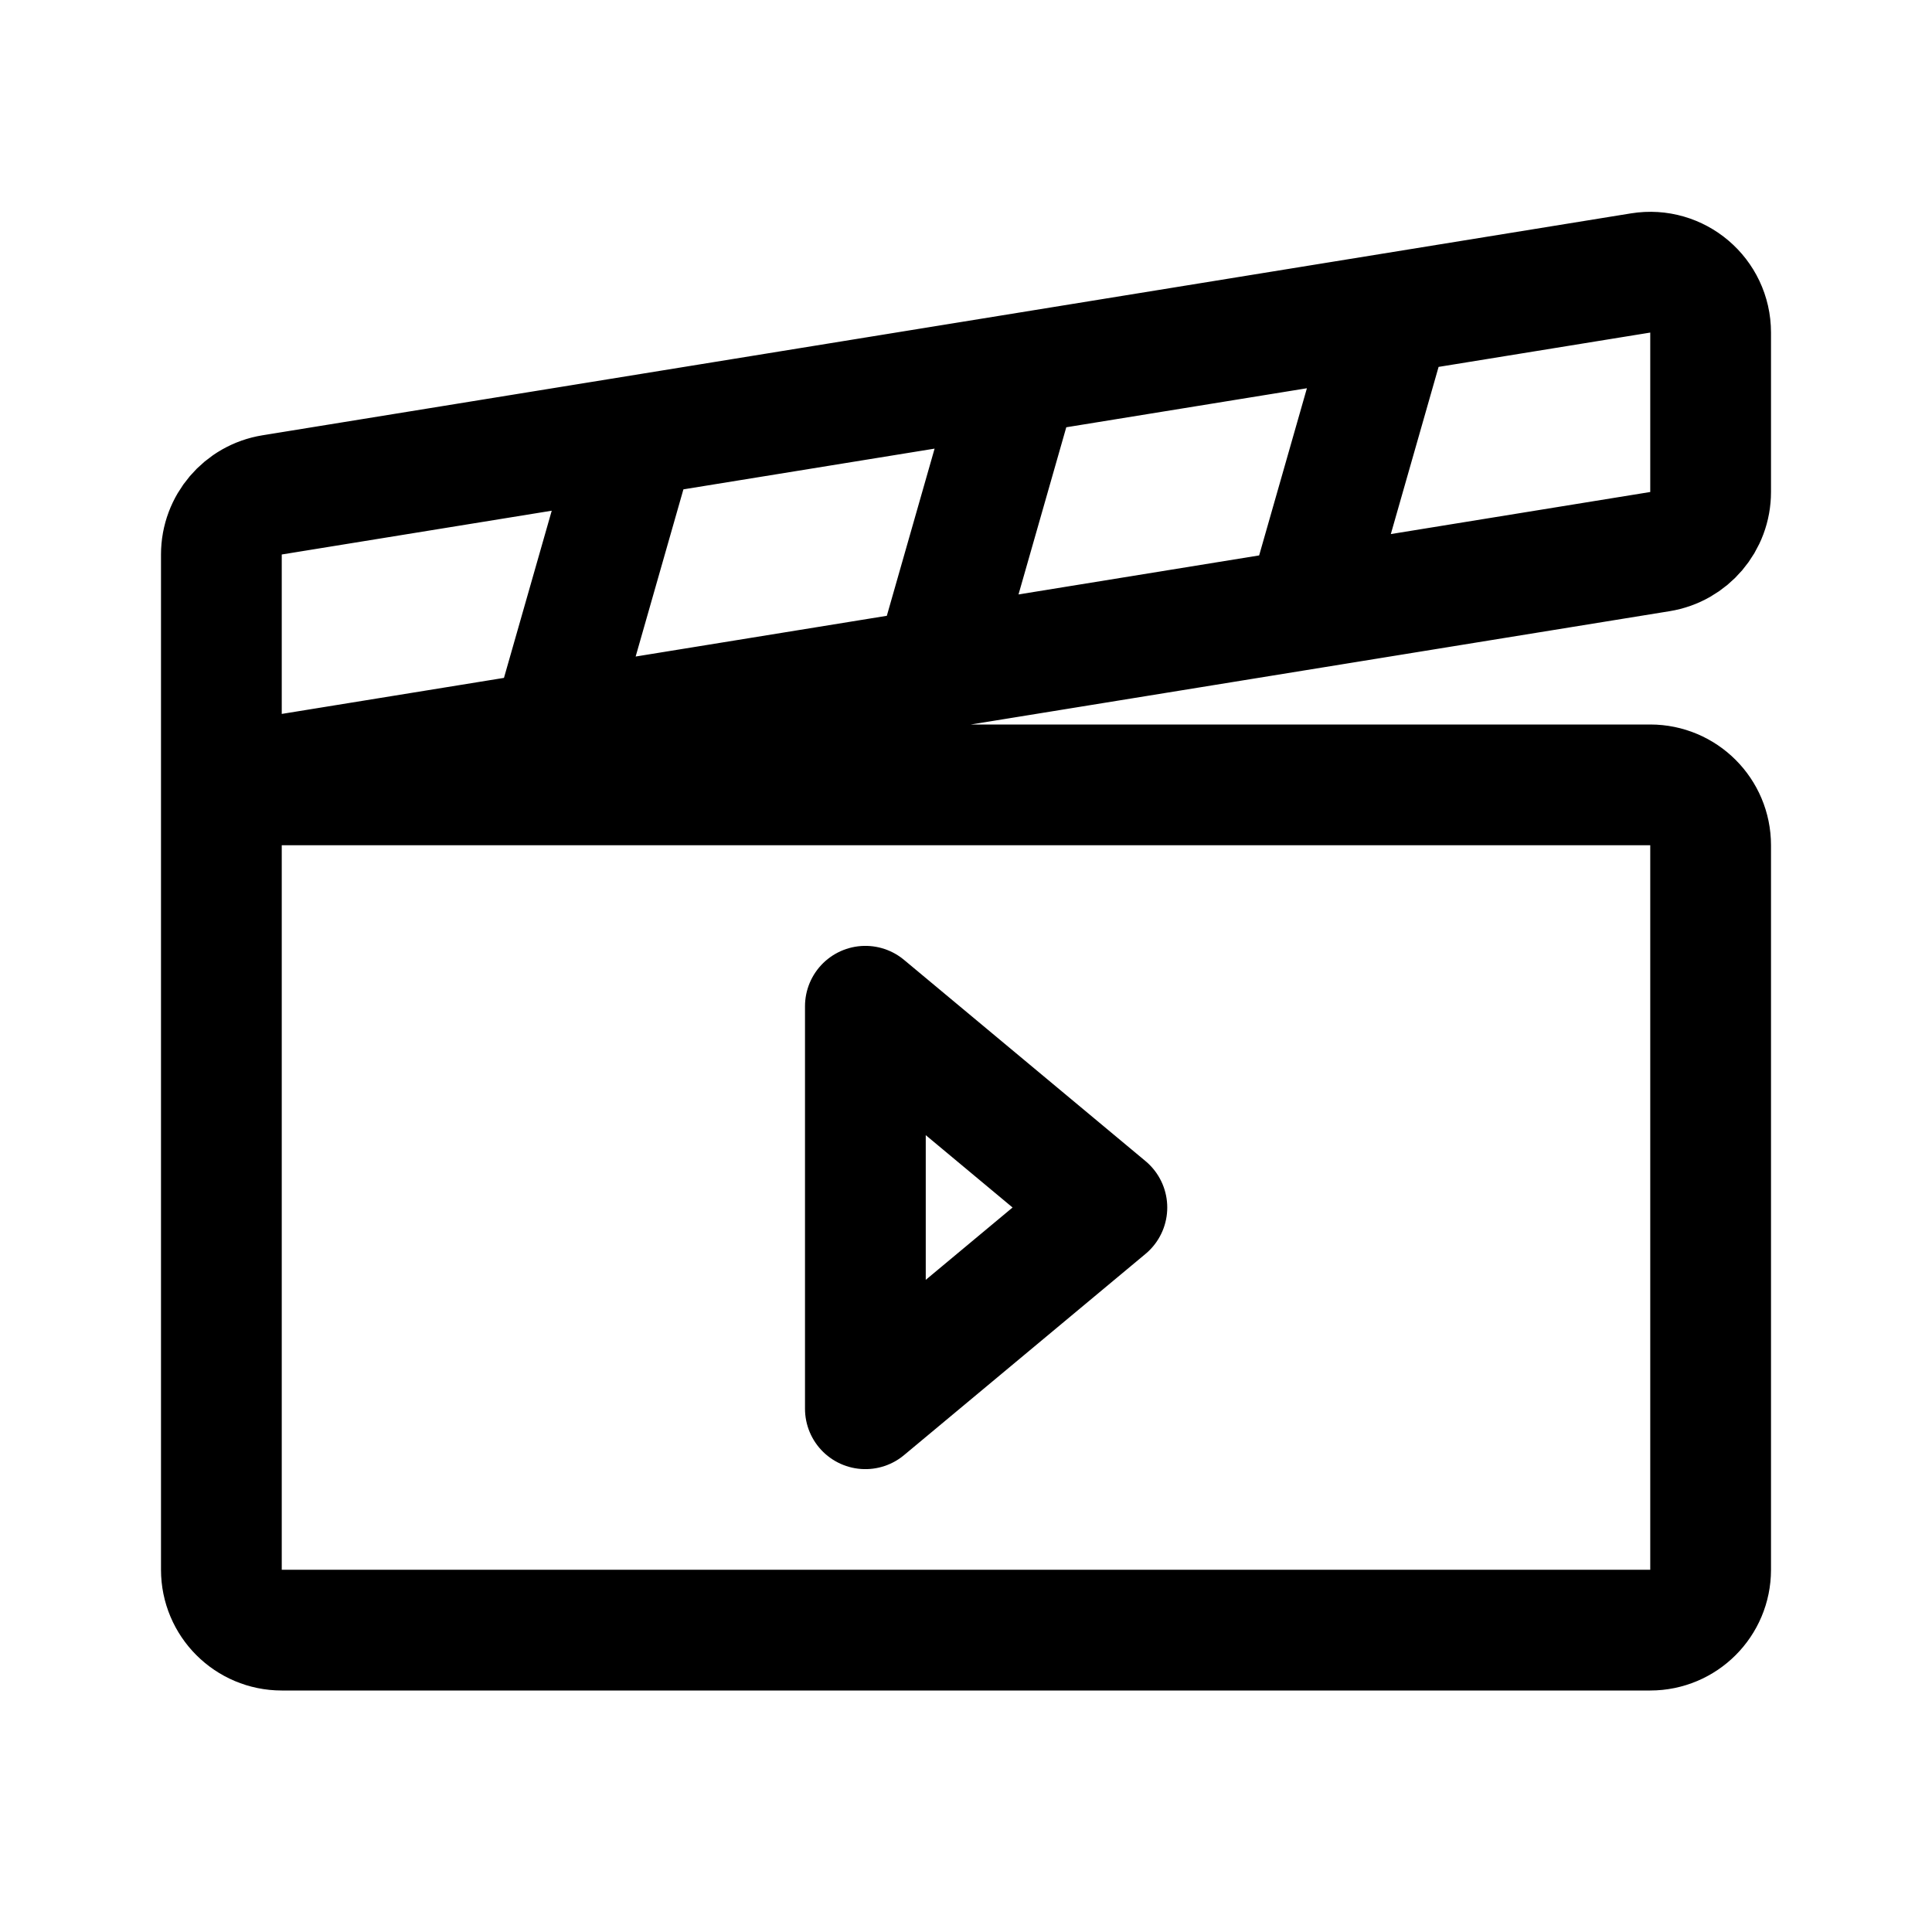
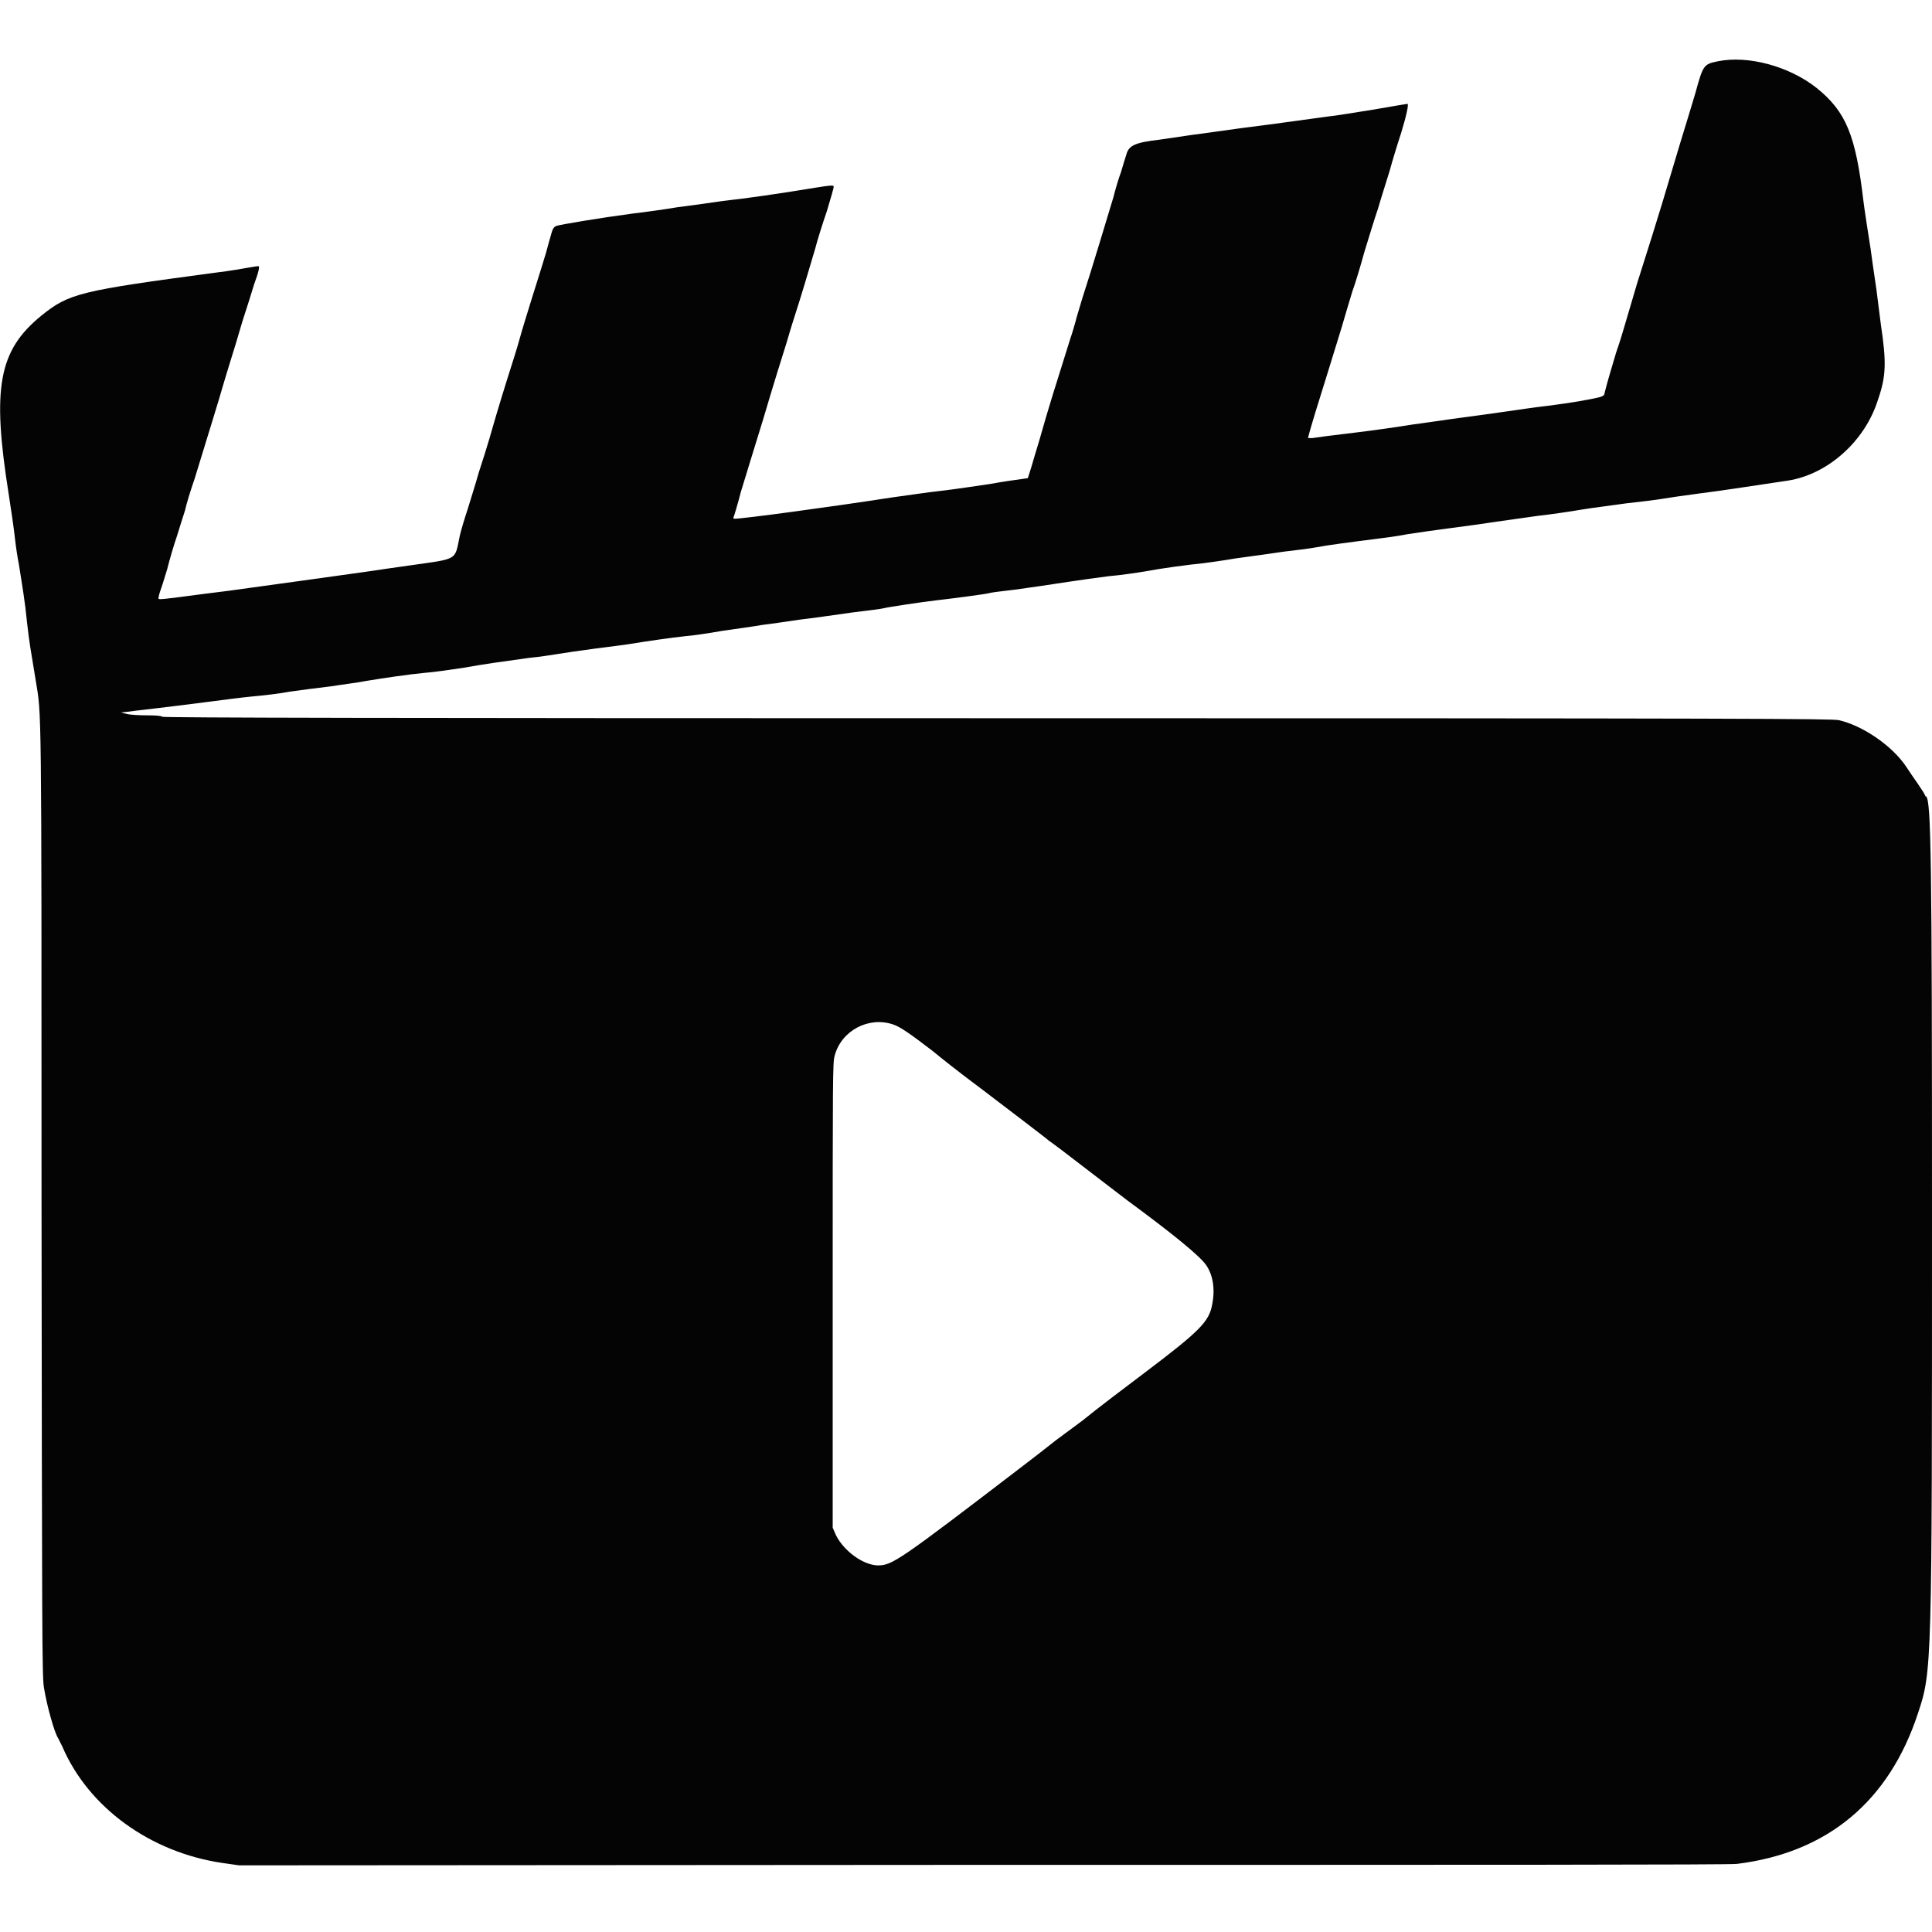
- <svg xmlns="http://www.w3.org/2000/svg" width="192" height="192" fill="none" stroke="#000" stroke-linecap="round" stroke-linejoin="round" stroke-width="12" viewBox="0 0 192 192">
-   <path d="m86 100 24 20-24 20z" />
-   <path d="M170 156V84a6 6 0 0 0-6-6H22v78a6 6 0 0 0 6 6h136a6 6 0 0 0 6-6m0-107.105V33.05c0-3.697-3.311-6.514-6.96-5.922l-136 22.054A6 6 0 0 0 22 55.105V78l142.96-23.183a6 6 0 0 0 5.04-5.922M63 44l-8 28m46-34-8 28m45-34-8 28" />
+ <svg xmlns="http://www.w3.org/2000/svg" version="1.2" viewBox="0 0 400 400" width="24" height="24">
+   <style>
+ 		.s0 { fill: #040404 } 
+ 	</style>
+   <g id="svgg">
+     <path id="path1" fill-rule="evenodd" class="s0" d="m399 165c0 0-0.1 0-0.2-0.1 1 1.1 1.2 12.4 1.2 86.8 0 93.7 0 94.3-2.9 103-6 18.3-18.8 28.9-37.5 31.2-1.3 0.2-52.5 0.2-156 0.2l-154.1 0.1-3.5-0.5c-14.9-2.2-27.7-11.5-33.1-24.1-0.4-0.8-0.8-1.6-0.9-1.8-0.7-1-2.3-6.6-2.9-10.4-0.4-2.2-0.4-11.1-0.5-100.7 0-105.2 0-100.4-1.2-107.8-1.1-6.7-1.3-7.6-1.8-12-0.4-4.2-1-7.7-1.7-12.1-0.2-1-0.6-3.4-0.8-5.3-0.2-1.9-0.8-6-1.3-9.2-3.5-22-2.1-29.7 6.7-36.9 5.8-4.7 8-5.2 36.5-9 2.5-0.3 5.4-0.8 6.5-1 1-0.2 1.9-0.3 2-0.3 0.3 0 0.1 1.1-0.9 3.8-0.4 1.4-1.5 4.8-2.4 7.6-0.8 2.8-2 6.7-2.6 8.6-0.6 1.9-1.3 4.3-1.6 5.3-0.5 1.8-2.6 8.6-5.7 18.7-0.8 2.3-1.7 5.2-2 6.6-0.4 1.3-1.2 3.7-1.7 5.4-0.6 1.7-1.5 4.8-2 6.8-0.6 2-1.3 4.2-1.5 4.7-0.2 0.6-0.3 1.2-0.3 1.3 0 0.3 0.8 0.2 9.1-0.9 3.4-0.4 7.9-1 9.9-1.3 4.3-0.6 16.8-2.3 23.8-3.3 2.7-0.4 6.8-1 9-1.3 10.4-1.5 9.5-0.9 10.6-6.2 0.2-0.9 0.9-3.3 1.6-5.4 0.6-2 1.7-5.4 2.3-7.6 0.7-2.1 1.7-5.3 2.2-7 0.5-1.7 1.2-4.2 1.6-5.5 0.4-1.3 1.4-4.7 2.3-7.5 0.9-2.8 2-6.3 2.4-7.8 0.4-1.5 1.6-5.4 2.6-8.6 1-3.2 2.3-7.3 2.8-9 0.5-1.8 1-3.7 1.2-4.3 0.2-0.8 0.5-1.2 0.9-1.4 0.8-0.3 9.2-1.7 16-2.6 2.6-0.3 6.8-0.9 9.2-1.3 2.5-0.3 6.7-0.9 9.4-1.3 4.7-0.5 11.6-1.5 19.5-2.8 2.5-0.4 3.4-0.5 3.4-0.2 0.1 0.1-0.6 2.4-1.4 5.1-0.9 2.6-2 6.1-2.4 7.7-0.8 2.8-3.3 11.1-4 13.2-0.2 0.6-1.1 3.4-1.9 6.2-0.9 2.8-3.1 9.9-4.8 15.7-1.8 5.8-3.9 12.7-4.7 15.3-0.7 2.7-1.4 5-1.5 5.2q-0.2 0.4 0.2 0.4c1.7 0 19.6-2.4 32.5-4.4 3-0.4 7.6-1.1 10.4-1.4 2.7-0.3 7.2-1 10-1.4 2.7-0.5 5.6-0.9 6.4-1l1.4-0.2 0.7-2.2c0.3-1.1 1.1-3.7 1.7-5.7 2.1-7.4 2.8-9.5 6.4-21 0.5-1.4 0.9-3 1.1-3.6 0.1-0.6 0.8-2.7 1.4-4.8 1.8-5.5 5.4-17.5 6.4-20.8 0.4-1.6 1.1-4 1.6-5.3 0.4-1.4 0.9-3 1.1-3.6 0.5-1.9 1.8-2.5 7-3.1 1.2-0.2 4.2-0.6 6.8-1 2.5-0.3 7.1-1 10.2-1.4 3.1-0.4 7.8-1 10.6-1.4 2.7-0.4 6-0.8 7.3-1 1.2-0.1 5.4-0.8 9.2-1.4 3.9-0.7 7.1-1.2 7.1-1.2 0.3 0-0.2 2.4-1.3 6-0.7 2.1-1.8 5.7-2.4 7.9-0.7 2.3-1.8 5.7-2.4 7.8-0.7 2-1.9 6-2.8 8.9-0.8 2.9-1.9 6.6-2.5 8.2-0.5 1.6-1.5 5-2.2 7.4-2.1 6.8-4 13-5.6 18.1-0.8 2.6-1.4 4.8-1.4 4.9 0 0 0.4 0 0.9 0 0.5-0.1 4.3-0.6 8.6-1.1 4.2-0.5 9.7-1.3 12.1-1.7 2.4-0.3 6.9-1 10-1.4 3.1-0.4 7.3-1 9.4-1.3 2.1-0.3 6.1-0.9 8.8-1.2 4.6-0.6 8.3-1.2 10.7-1.8 0.6-0.2 0.9-0.4 0.9-0.8 0.5-2 1.4-5.1 2.4-8.4 0.7-2 1.5-4.6 1.8-5.7 0.3-1 0.9-3 1.3-4.4 0.4-1.3 1.2-4.2 1.9-6.3 1.9-6 3.2-10.1 4.5-14.4 3.1-10.4 5-16.7 5.3-17.6 0.2-0.6 0.9-3 1.6-5.3 1.6-5.8 1.7-6 4.6-6.6 6.3-1.3 14.8 1 20.5 5.5 6.1 4.9 8.1 9.8 9.7 23.4 0.2 1.7 0.9 6.2 1.5 10 0.5 3.8 1.1 7.6 1.2 8.4 0.1 0.7 0.5 4 0.9 7.1 1.2 8 1.1 10.8-0.6 15.7-2.7 8.6-10.4 15.4-18.6 16.7-9.3 1.4-13.9 2.1-18.6 2.7-3 0.4-6.5 0.9-7.6 1.1-1.2 0.2-4.4 0.6-7.2 0.9-2.7 0.4-6.9 0.9-9.3 1.3-2.3 0.4-6.4 1-9.1 1.3-2.7 0.4-6.5 0.9-8.5 1.2-1.9 0.3-6.1 0.9-9.3 1.3-3.1 0.4-7.3 1-9.2 1.3-2 0.4-5 0.8-6.7 1-4.8 0.6-10.1 1.3-12.1 1.7-1 0.2-4 0.6-6.7 0.9-2.6 0.4-7.1 1-10 1.4-2.9 0.5-5.9 0.9-6.7 1-3.1 0.3-9 1.1-12.1 1.7-1.8 0.3-5.2 0.8-7.6 1-2.3 0.3-5.9 0.8-7.9 1.1-5.9 0.9-6.6 1-11.6 1.7-2.7 0.3-5 0.6-5.2 0.7-0.6 0.2-8.3 1.2-11 1.5-2.7 0.3-10 1.4-10.7 1.6-0.2 0.1-3.2 0.5-6.6 0.9-3.5 0.5-8.4 1.2-11 1.5-2.7 0.4-6.1 0.9-7.8 1.1-1.6 0.3-5.3 0.8-8.1 1.2-2.8 0.5-6.2 1-7.6 1.1-2.9 0.3-8.4 1.1-11.4 1.6-1.1 0.2-4.5 0.6-7.5 1-3 0.4-6.5 0.9-7.6 1.1-1.2 0.2-3.8 0.6-5.9 0.8-6.5 0.9-8.8 1.2-13.9 2.1-2.7 0.4-6.2 0.9-7.7 1-3.3 0.3-8.7 1.1-12.3 1.7-1.4 0.3-4.7 0.7-7.2 1.1-2.6 0.3-6.4 0.8-8.5 1.1-2 0.4-5.6 0.8-7.8 1-2.2 0.2-6.7 0.8-9.8 1.2-3.1 0.4-7.9 1-10.5 1.3-2.6 0.3-5.2 0.6-5.8 0.7l-1.1 0.1 1.2 0.3c0.7 0.2 2.6 0.3 4.2 0.3 1.8 0 3.1 0.1 3.2 0.3 0.2 0.2 48.3 0.3 172.8 0.3 157.1 0 172.7 0.1 174.3 0.4 4.9 1.1 11.1 5.3 14 9.7 1 1.6 3.9 5.5 3.9 6m0 0.1c0 0 0.1 0 0.2 0q-0.1-0.1-0.2 0zm-225.8 53.7c-0.4 1.5-0.4 4-0.4 49.6v48.1l0.7 1.6c1.7 3.3 5.6 6.1 8.6 6.2 3 0 4.1-0.7 30.6-21 1.6-1.2 4.4-3.4 6.3-4.9 1.9-1.4 4.3-3.2 5.4-4 3.7-3 8.9-6.9 13-10 11.5-8.7 13.4-10.6 14-14.3 0.6-3.1 0.1-6-1.3-8-1.3-1.9-7.1-6.6-16.2-13.3-0.5-0.4-4.1-3.1-8.1-6.2-4-3.1-7.7-5.9-8.2-6.2-0.4-0.4-3.1-2.4-5.8-4.5-2.8-2.1-7.3-5.6-10-7.6-2.8-2.1-6.5-5-8.3-6.5-4.7-3.6-6.7-5-8.2-5.5-5-1.7-10.7 1.2-12.1 6.5z" />
+   </g>
</svg>
